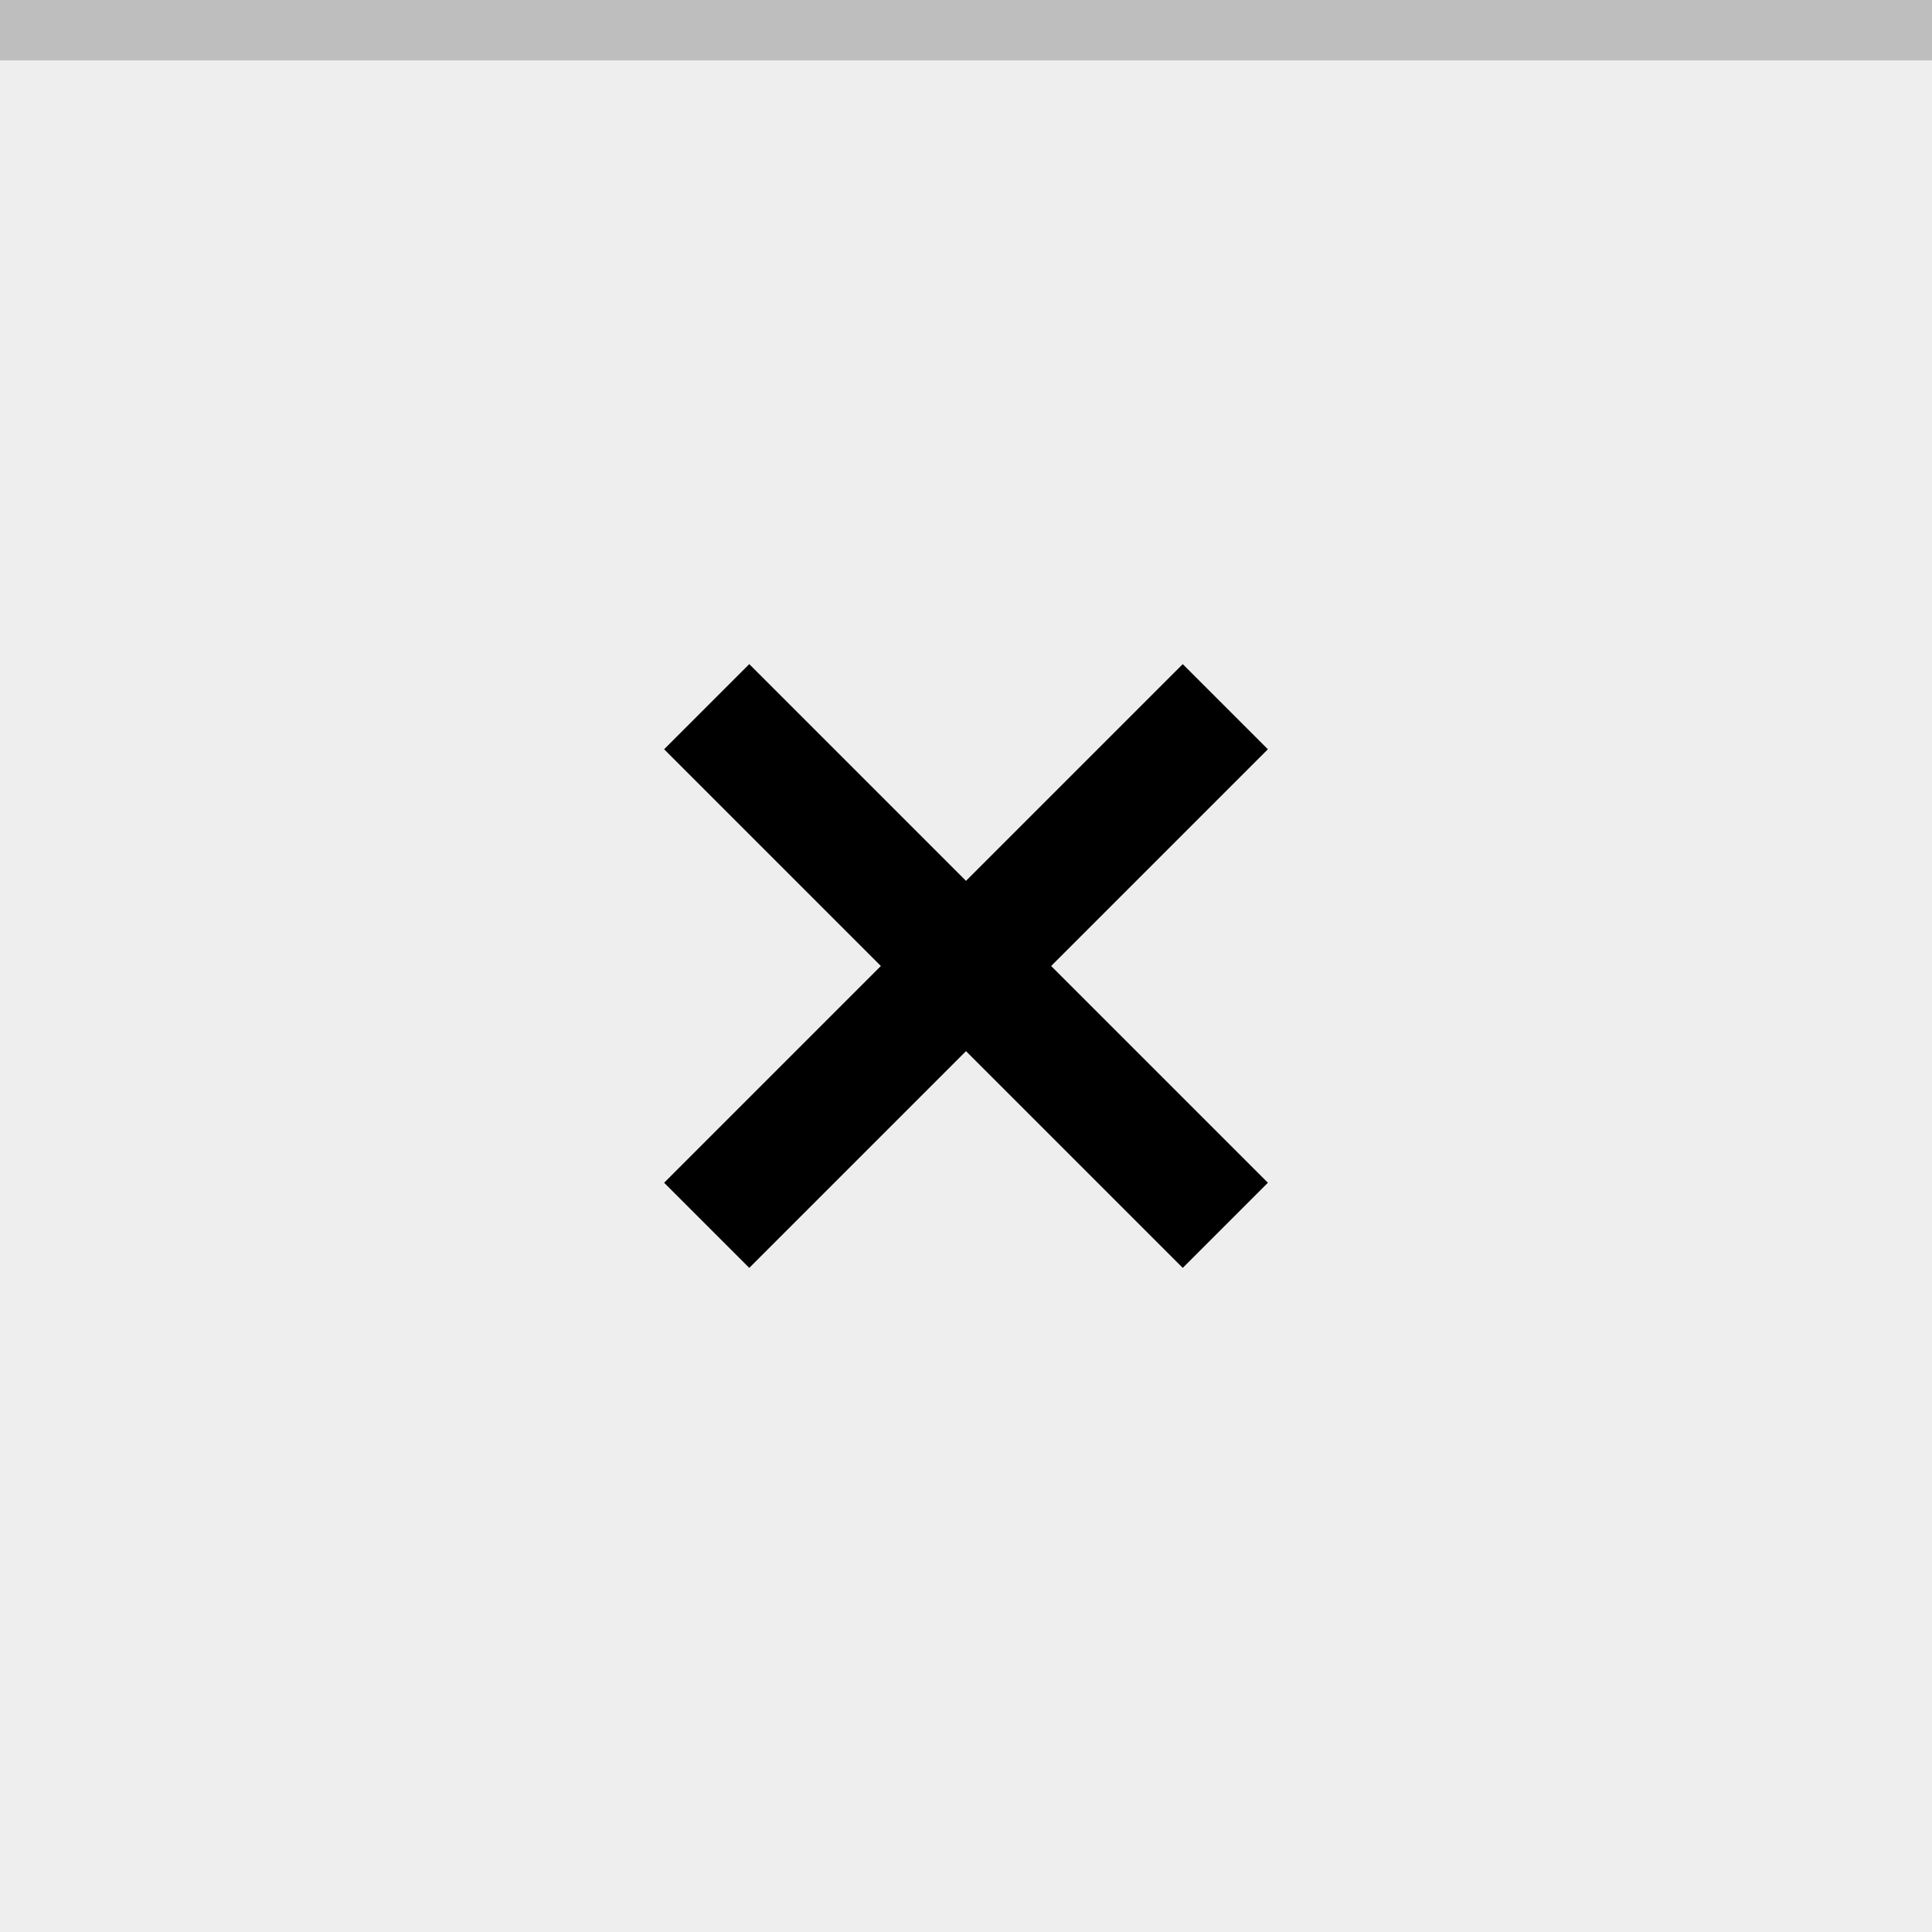
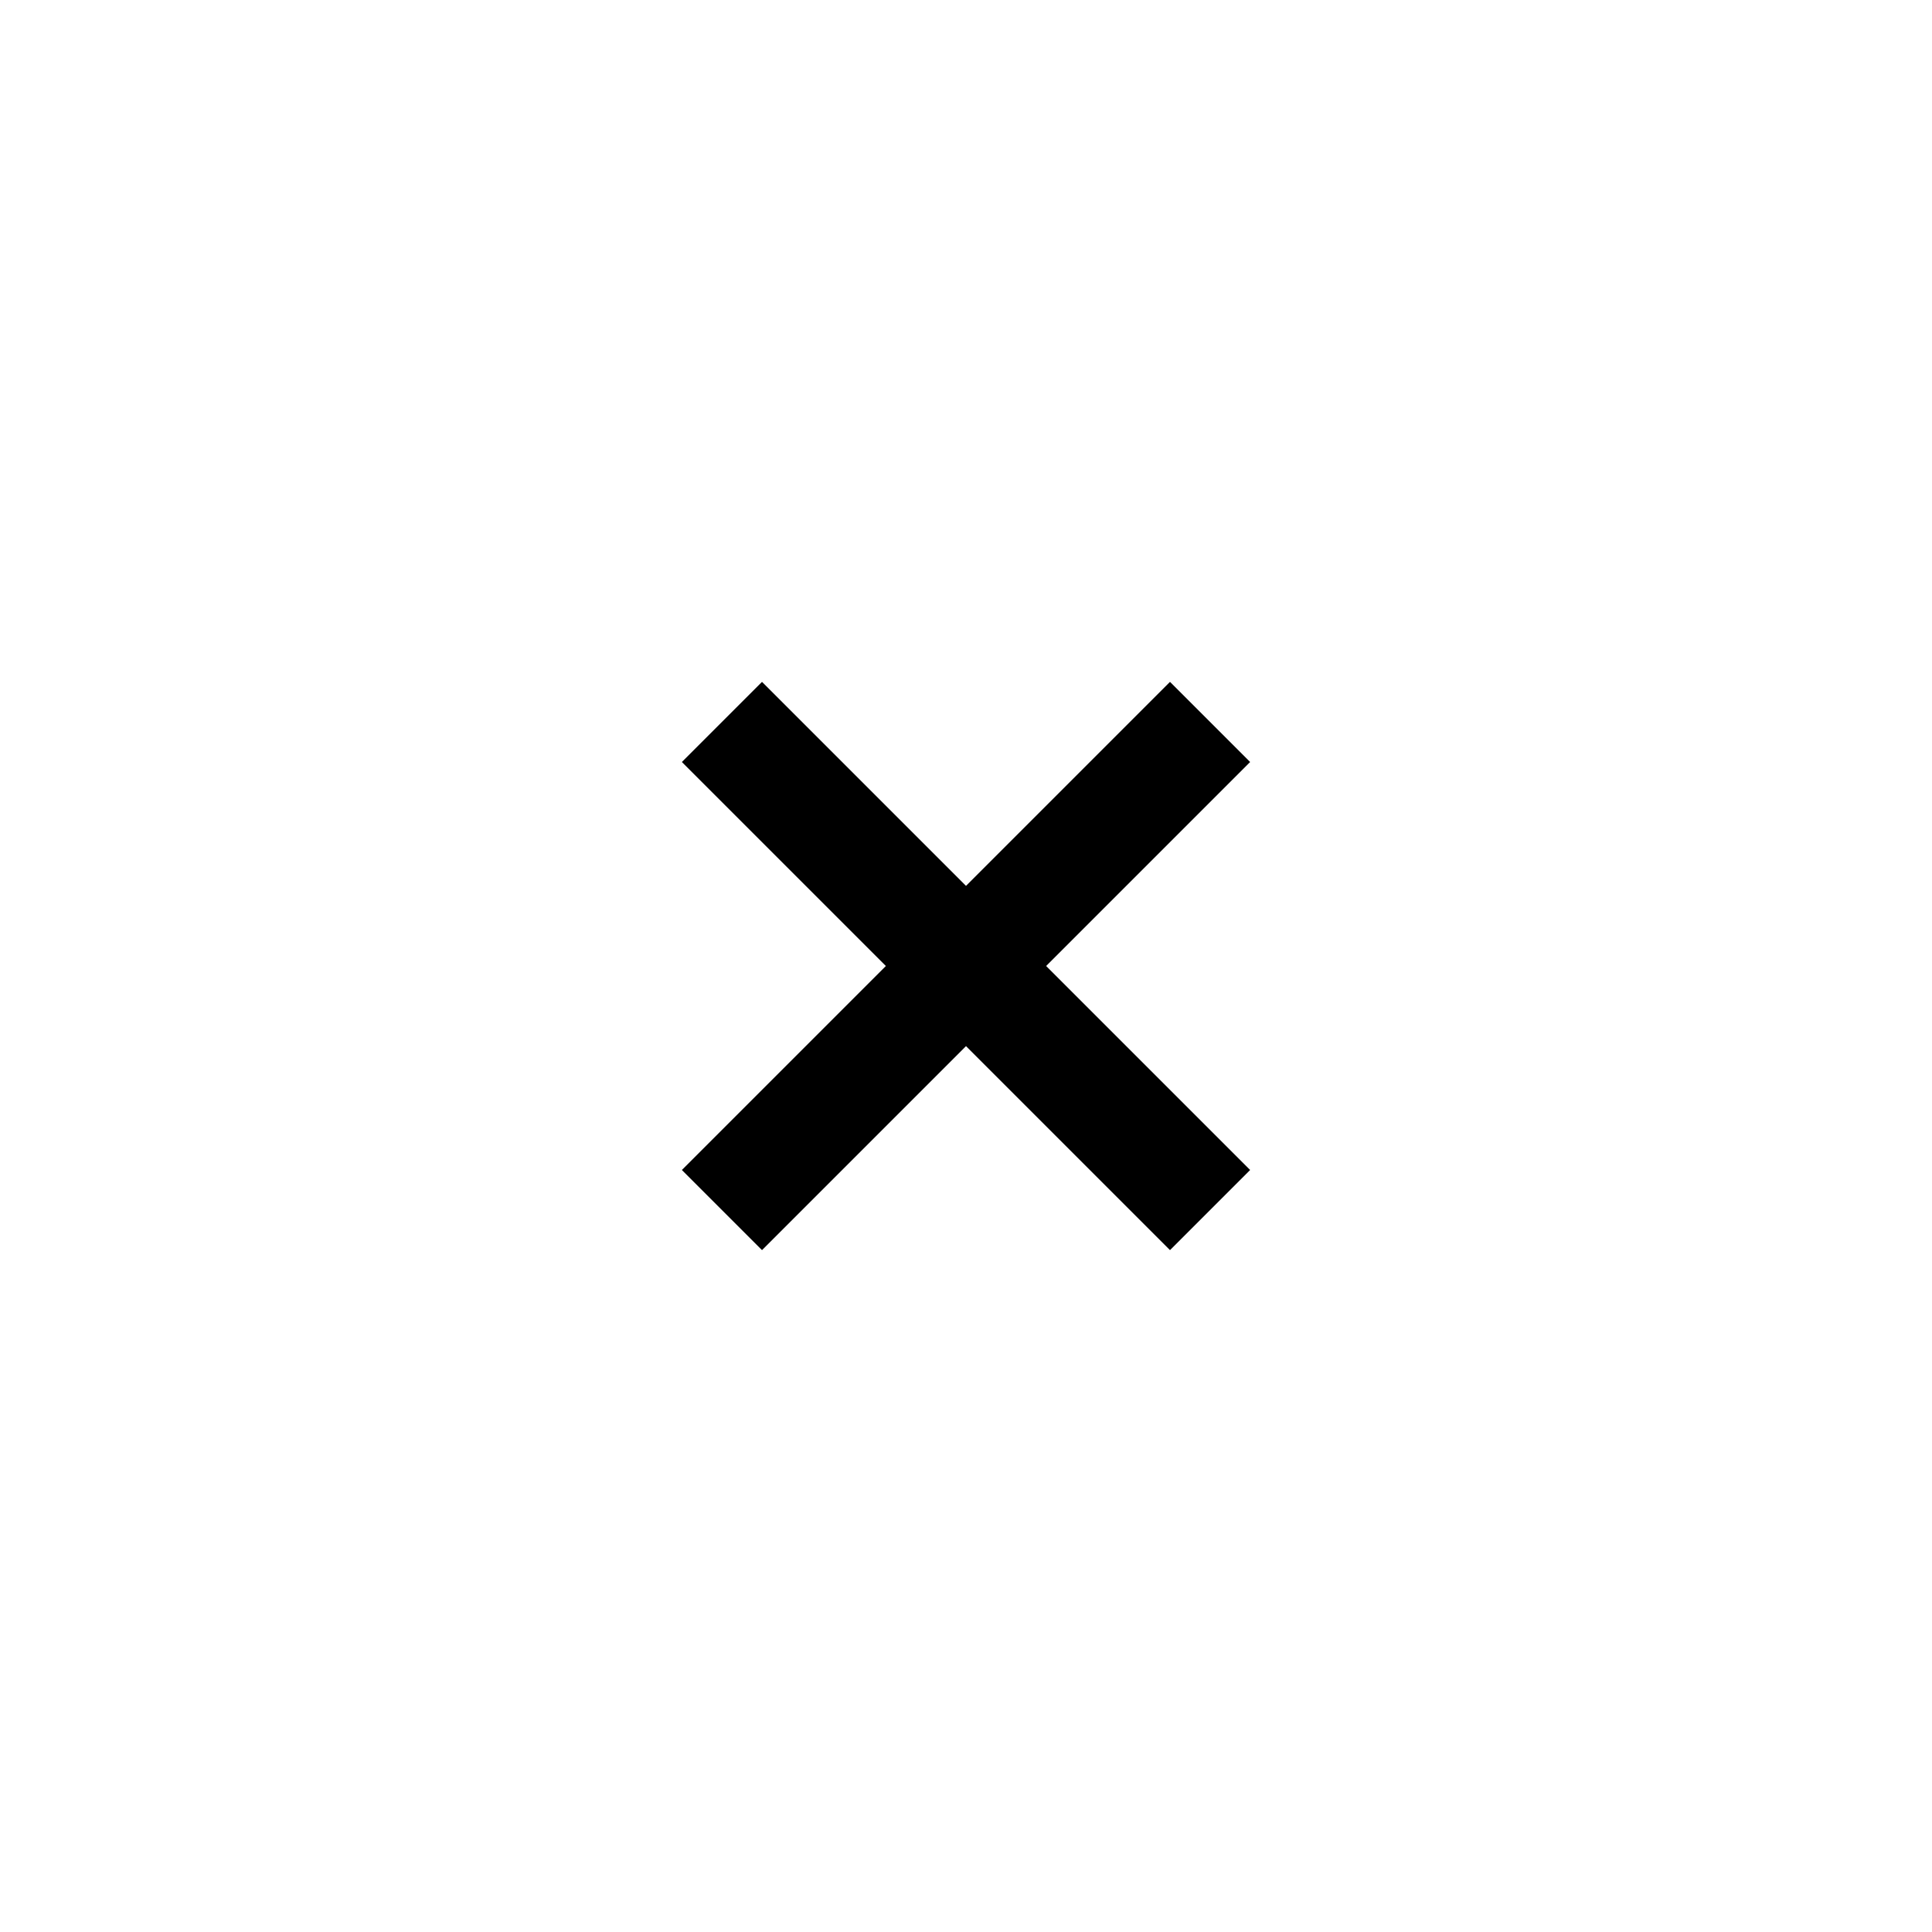
- <svg xmlns="http://www.w3.org/2000/svg" id="svg12" version="1.1" viewBox="0 0 32 32" height="32" width="32">
+ <svg xmlns="http://www.w3.org/2000/svg" id="svg12" version="1.1" viewBox="0 0 34 34" height="34" width="34">
  <defs id="defs16" />
-   <rect style="fill:#eeeeee;fill-opacity:1" id="rect2" fill="#E0E0E0" height="32" width="32" />
-   <g style="opacity:1" id="g10" opacity="0.6" fill="#000000">
-     <circle id="circle6" opacity="0" r="12" cy="16" cx="16" />
-     <path id="path8" d="M21 12.41L19.59 11 16 14.59 12.41 11 11 12.41 14.59 16 11 19.59 12.41 21 16 17.41 19.59 21 21 19.59 17.41 16z" />
-   </g>
-   <rect width="32" height="1" fill="#FFFFFF" fill-opacity="0.4" id="rect166" style="opacity:0.2;fill:#000000;fill-opacity:1" x="0" y="0" />
+   <rect style="fill:#ffffff;fill-opacity:1;stroke-width:1.125" id="rect2" fill="#E0E0E0" height="36" width="36" x="-1" y="-1" />
+   <path id="path8" d="M 22,13.41 20.59,12 17,15.59 13.41,12 12,13.41 15.59,17 12,20.59 13.41,22 17,18.41 20.59,22 22,20.59 18.41,17 Z" style="fill:#000000" />
</svg>
